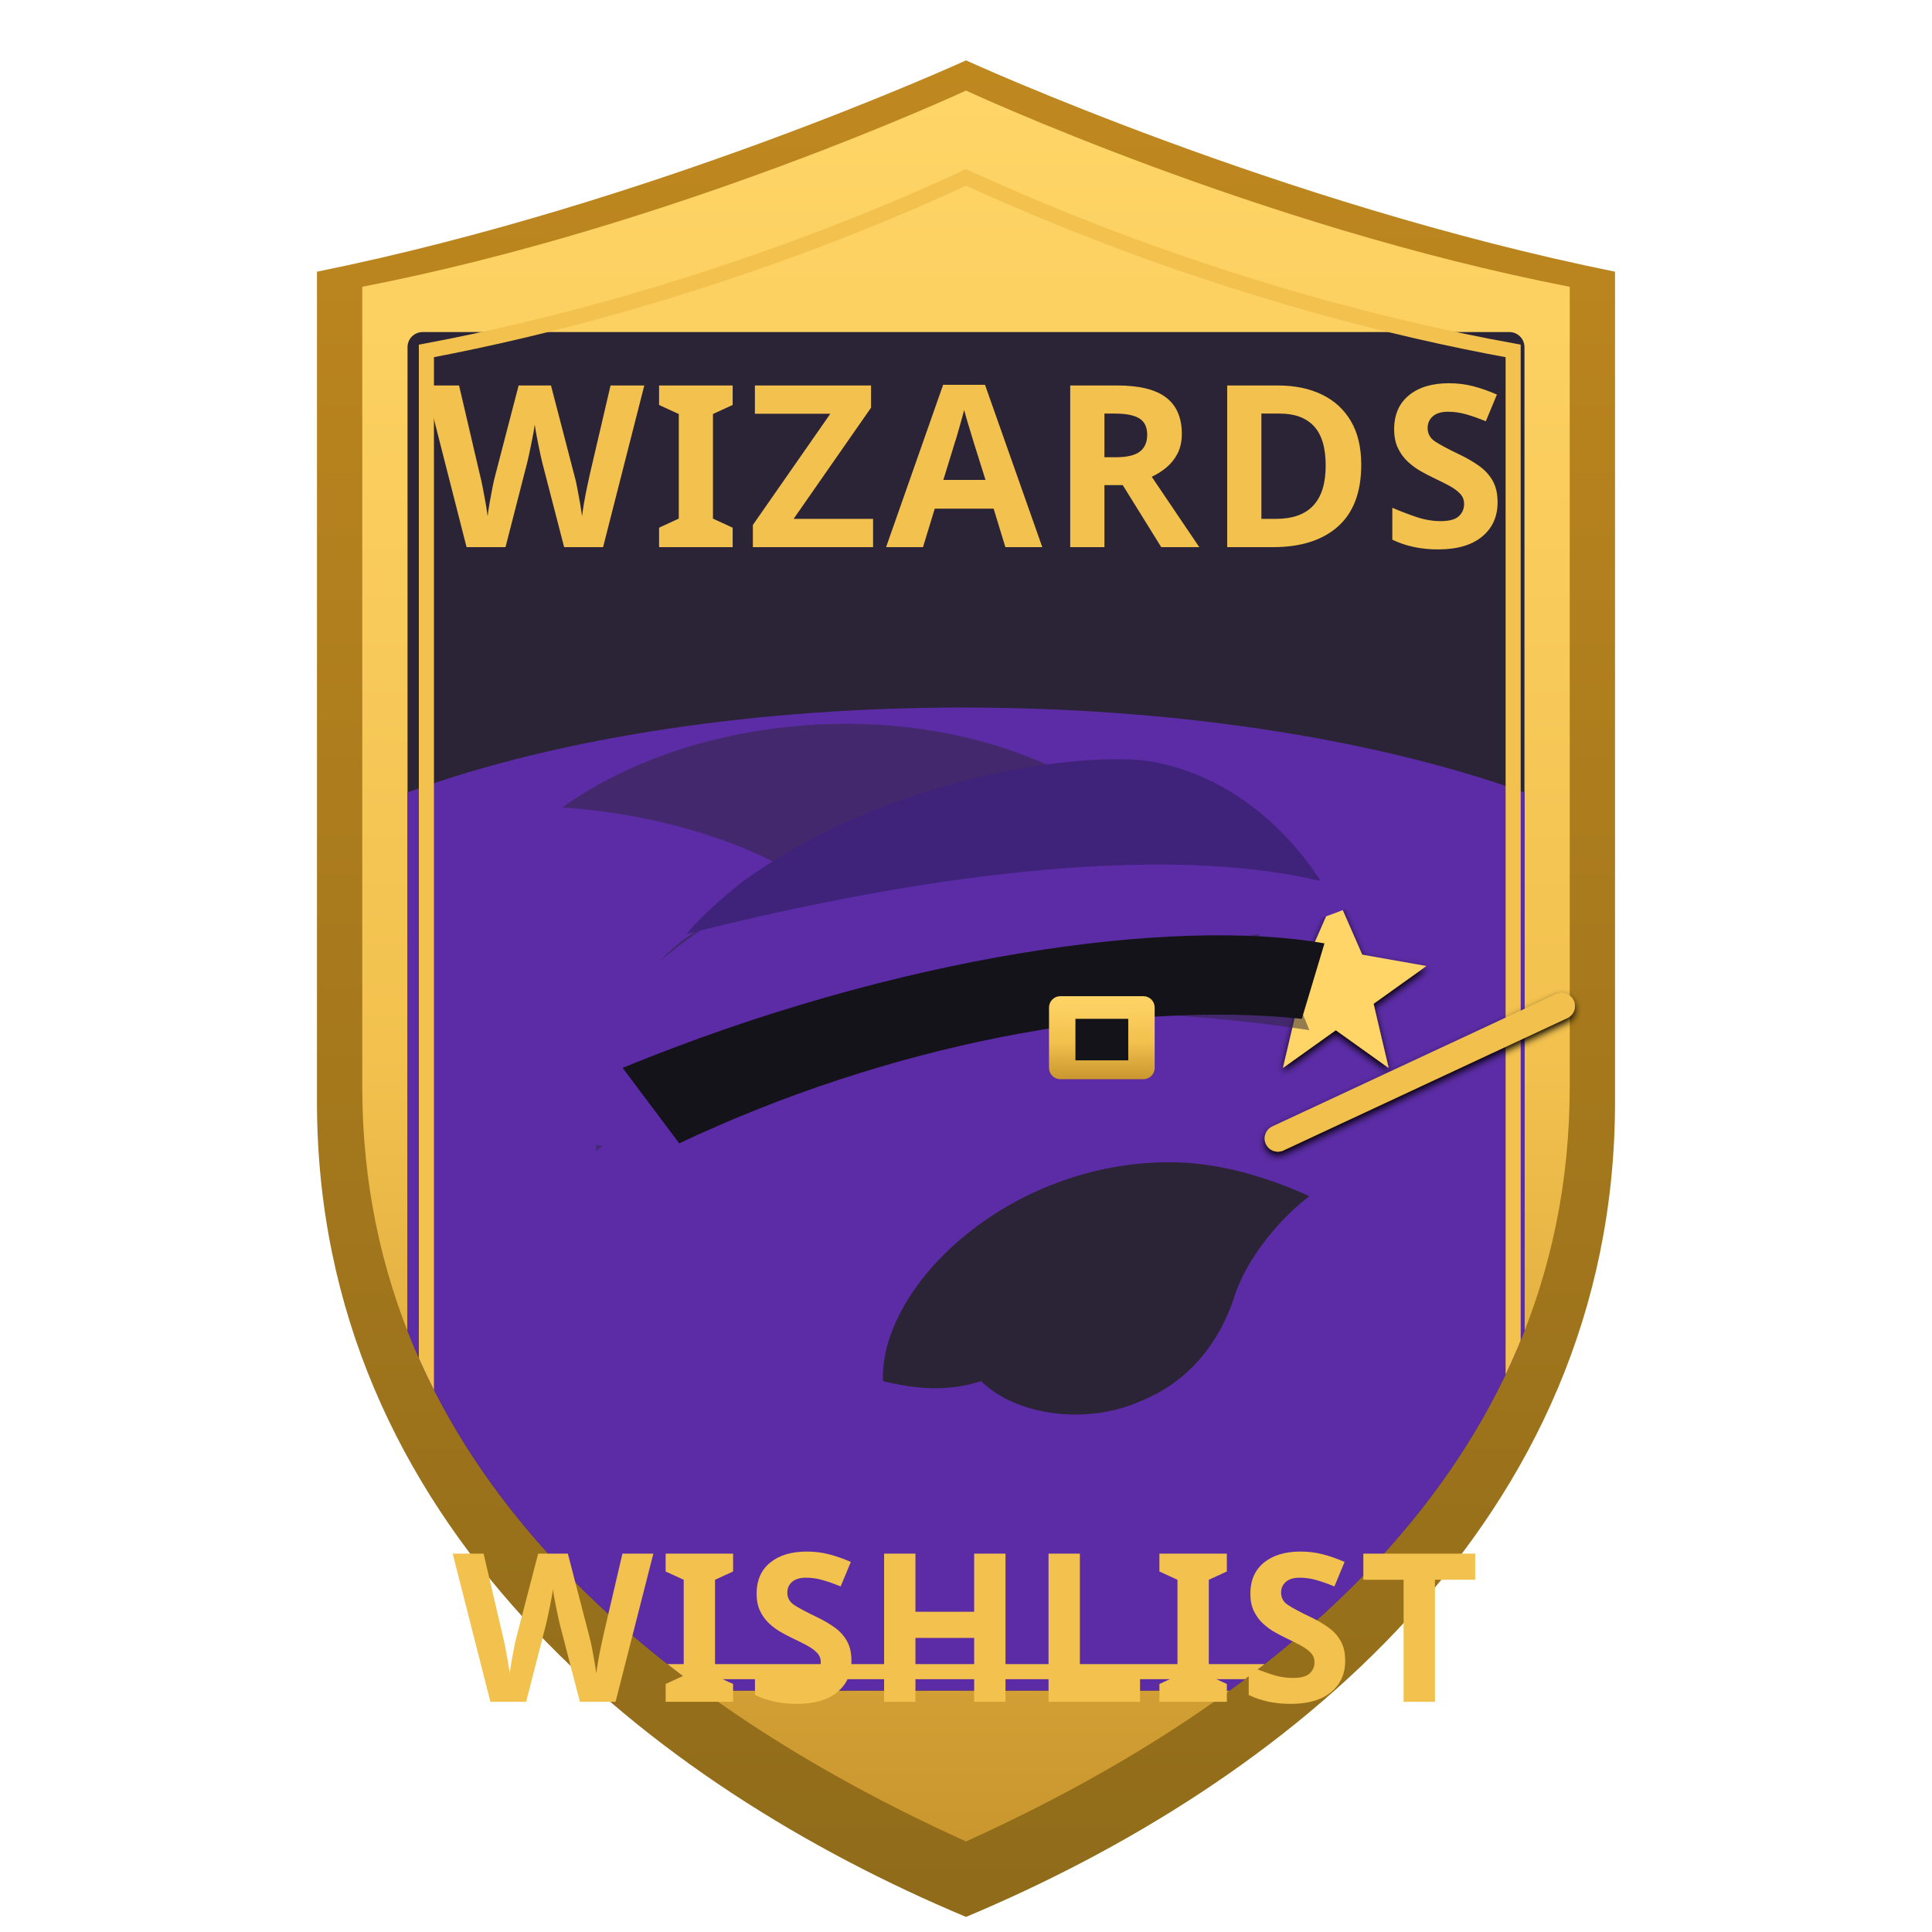
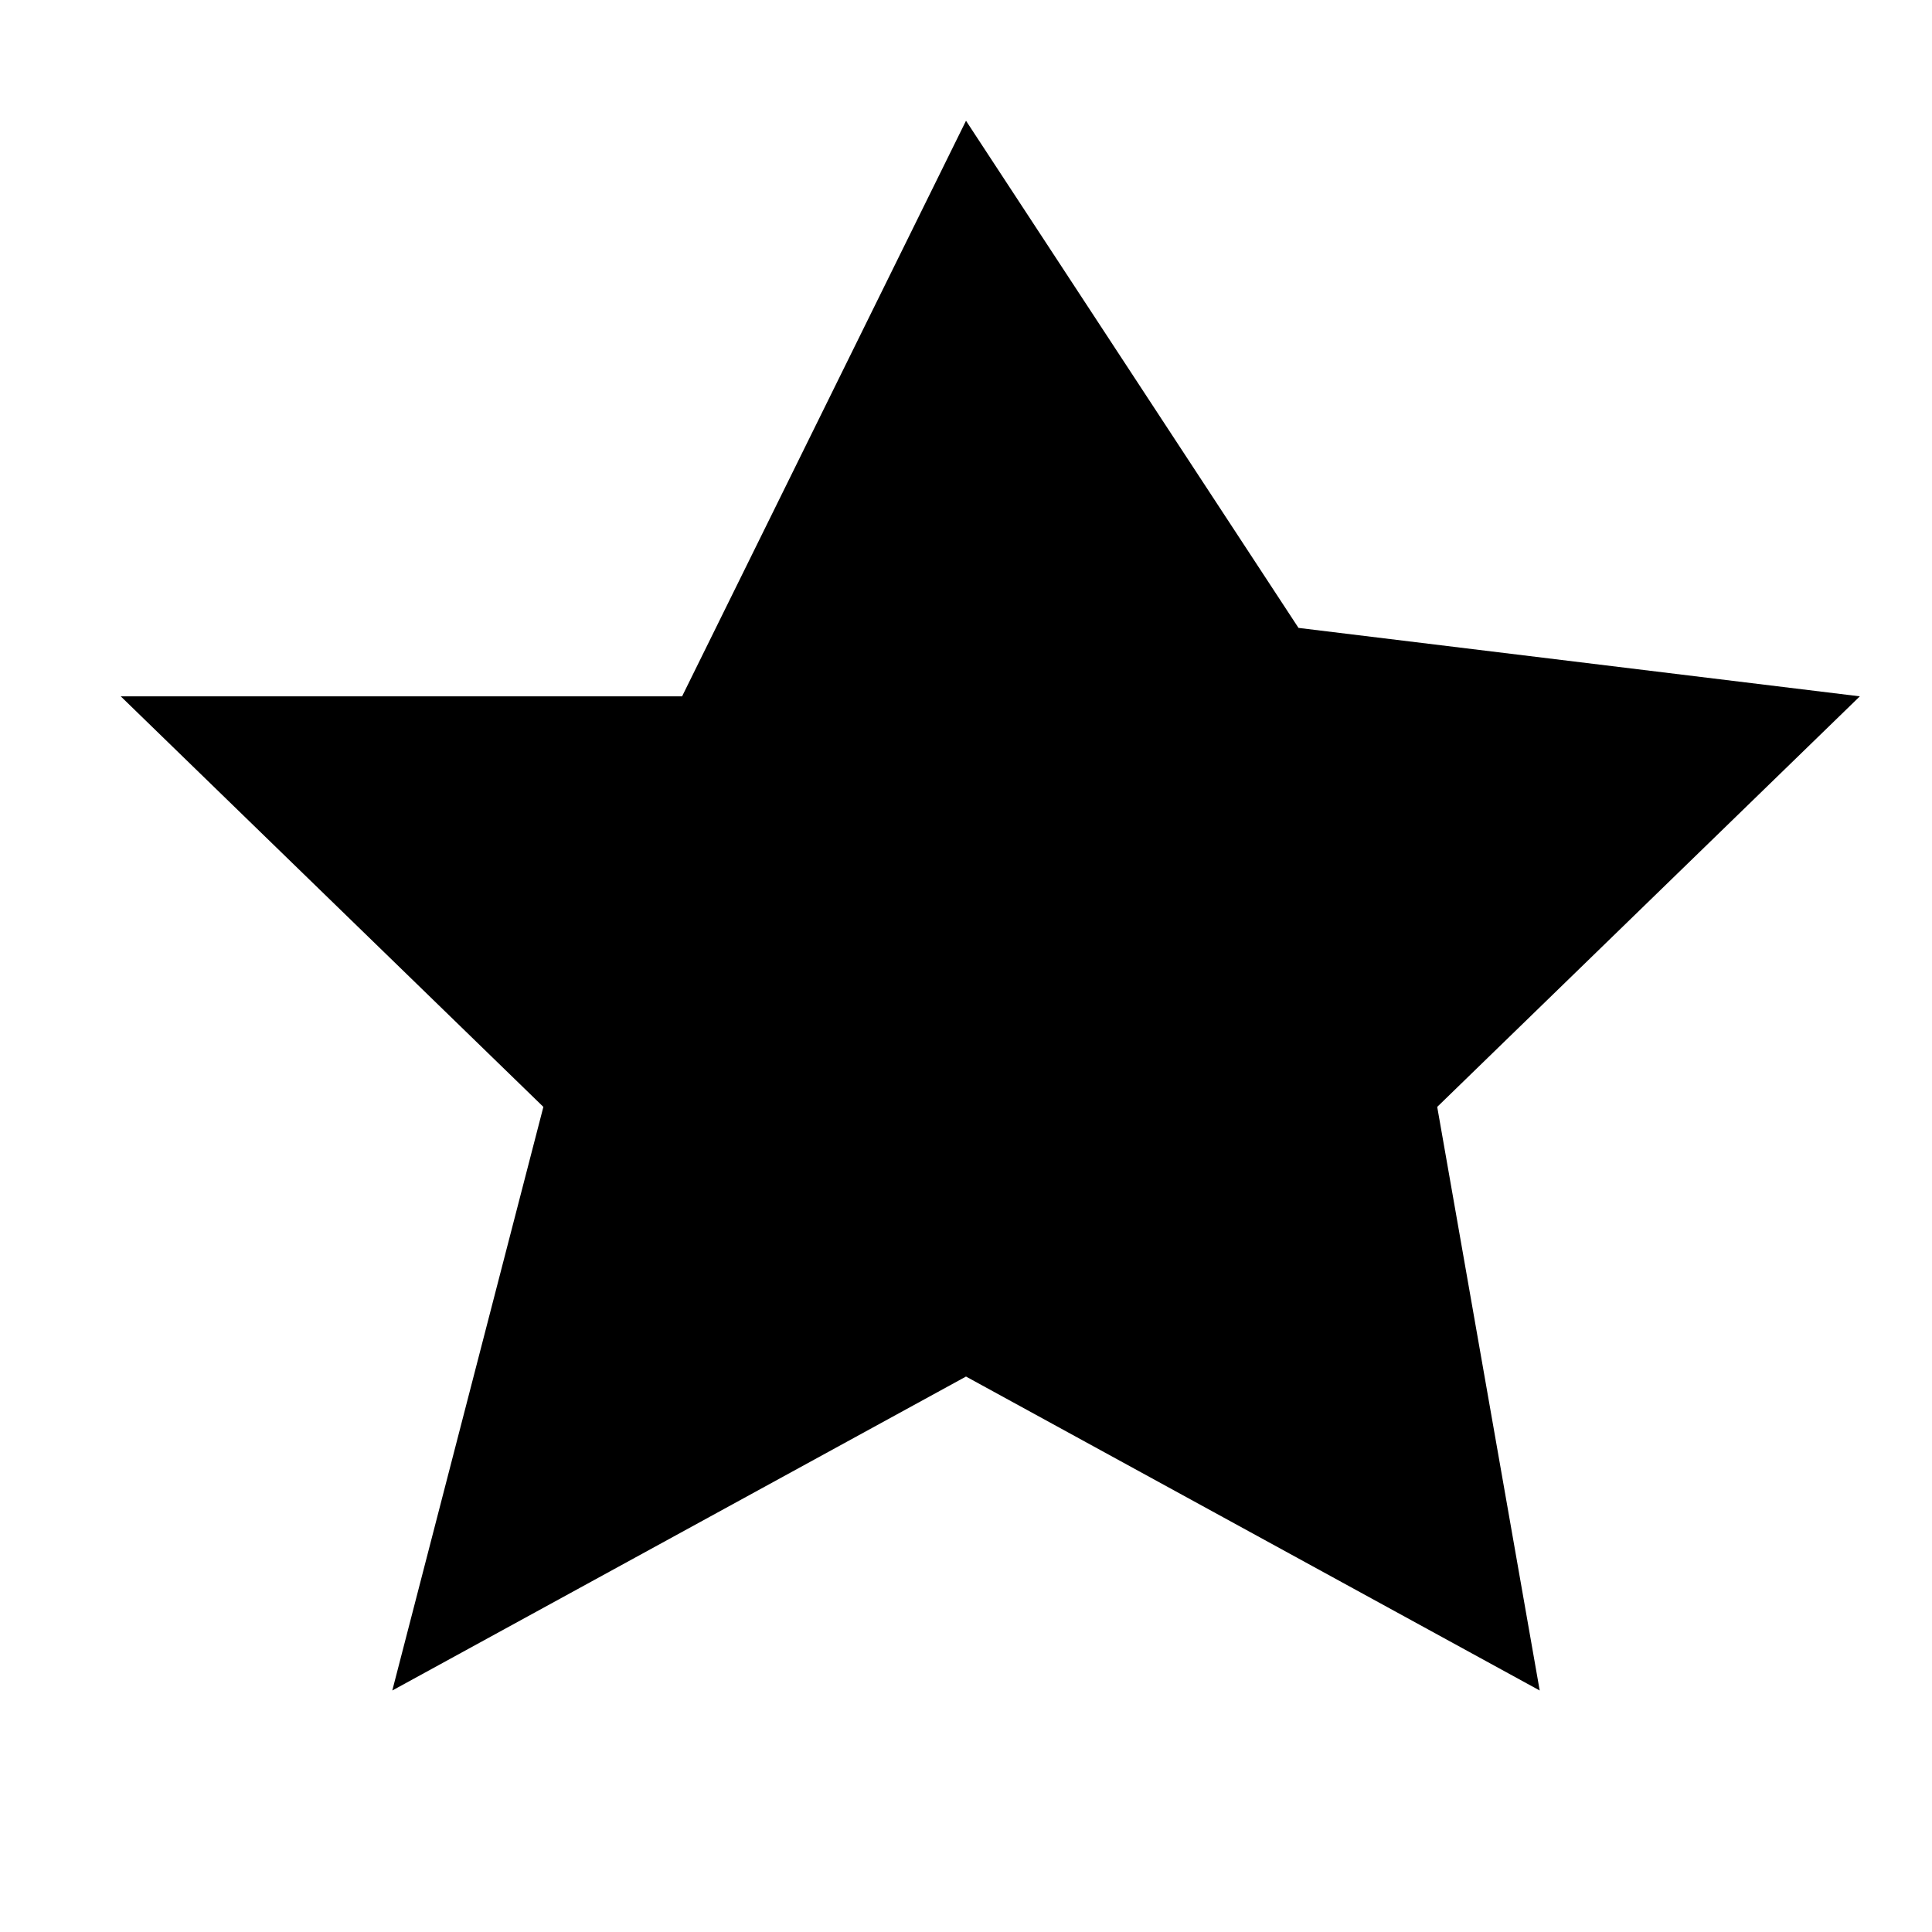
- <svg xmlns="http://www.w3.org/2000/svg" width="1024" height="1024" viewBox="0 0 1024 1024" fill="none">
-   <defs>
-     <linearGradient id="gold" x1="0" y1="0" x2="0" y2="1">
-       <stop offset="0%" stop-color="#FFD567" />
-       <stop offset="55%" stop-color="#F2C14E" />
-       <stop offset="100%" stop-color="#C9972E" />
-     </linearGradient>
-     <linearGradient id="goldEdge" x1="0" y1="0" x2="0" y2="1">
-       <stop offset="0%" stop-color="#C0881F" />
-       <stop offset="100%" stop-color="#8F6B1A" />
-     </linearGradient>
-     <clipPath id="shieldClip">
-       <path d="M512 48C512 48 357 120 192 152V576C192 780 353 904 512 976C671 904 832 780 832 576V152C667 120 512 48 512 48Z" />
-     </clipPath>
-     <filter id="soft">
-       <feGaussianBlur in="SourceAlpha" stdDeviation="2" result="blur" />
-       <feOffset dx="0" dy="2" result="off" />
-       <feMerge>
-         <feMergeNode in="off" />
-         <feMergeNode in="SourceGraphic" />
-       </feMerge>
-     </filter>
-   </defs>
-   <path d="M512 32C512 32 346 108 168 144V584C168 807 345 946 512 1016C679 946 856 807 856 584V144C678 108 512 32 512 32Z" fill="url(#goldEdge)" />
-   <path d="M512 48C512 48 357 120 192 152V576C192 780 353 904 512 976C671 904 832 780 832 576V152C667 120 512 48 512 48Z" fill="url(#gold)" />
-   <g clip-path="url(#shieldClip)">
-     <rect x="216" y="176" width="592" height="720" rx="8" fill="#2B2436" />
-     <path d="M216 420C380 360 640 360 808 420V896H216V420Z" fill="#5B2CA5" />
-     <path d="M226 186V886H802V186C659 160 547 110 512 94C476 111 364 160 226 186Z" fill="none" stroke="#F2C14E" stroke-width="8" />
-   </g>
-   <g filter="url(#soft)">
-     <path d="M708 474l14 32 34 6-28 20 8 34-28-20-28 20 8-34-28-20 34-6 14-32z" fill="#FFD567" />
-     <rect x="668" y="600" width="180" height="14" rx="7" transform="rotate(-25 668 600)" fill="#F2C14E" />
-   </g>
-   <path d="M316 610c86-70 234-86 378-64-22-56-66-110-142-142-84-36-190-22-254 24 62 4 120 26 145 52-56 -10 -126 22 -127 130z" fill="#2B2436" opacity=".5" />
-   <path d="M288 588c52-114 224-188 384-138 18 6 36 14 54 26-20 10-46 18-78 22-82 10-170 30-256 90-38 28-76 30-104 0z" fill="#5B2CA5" />
-   <path d="M606 403c-44-4-140 12-212 64-8 6-24 20-30 28 158-40 270-44 336-28-18-28-50-58-94-64z" fill="#3F237A" />
-   <path d="M330 566c146-60 292-80 372-66l-12 40c-96-10-220 14-330 66l-30-40z" fill="#15131A" />
-   <rect x="556" y="528" width="56" height="44" rx="6" fill="url(#gold)" />
-   <rect x="570" y="540" width="28" height="22" fill="#15131A" />
-   <path d="M466 710c-18-50 18-104 78-122 42-12 86-4 116 18-30 18-52 44-64 76-12 30-40 48-72 48-22 0-44-8-58-20z" fill="#5B2CA5" />
-   <path d="M628 620c-40-10-96 18-116 58 26 6 52-2 70-18 16-14 26-28 46-40z" fill="#F2C14E" />
-   <path d="M520 732c18 18 56 24 86 10 24-10 40-30 48-54 6-20 24-42 40-54-22-10-48-18-74-18-86 0-154 66-152 116 16 4 34 6 52 0z" fill="#2B2436" />
-   <g fill="#F2C14E" font-family="'Varsity', 'Anton', 'Impact', system-ui, sans-serif" font-weight="700" text-anchor="middle">
-     <text x="512" y="290" font-size="120" letter-spacing="4">WIZARDS</text>
-     <text x="512" y="902" font-size="110" letter-spacing="3">WISHLIST</text>
-   </g>
+ <svg xmlns="http://www.w3.org/2000/svg" width="40" height="40" viewBox="0 0 40 40" fill="none">
+   <path d="M20 2.5l-5.878 11.917L2.5 14.417l8.75 8.5L8.122 35 20 28.5l11.878 6.5-2.122-12.083 8.75-8.5-11.622-1.417L20 2.5z" fill="#000000" />
</svg>
